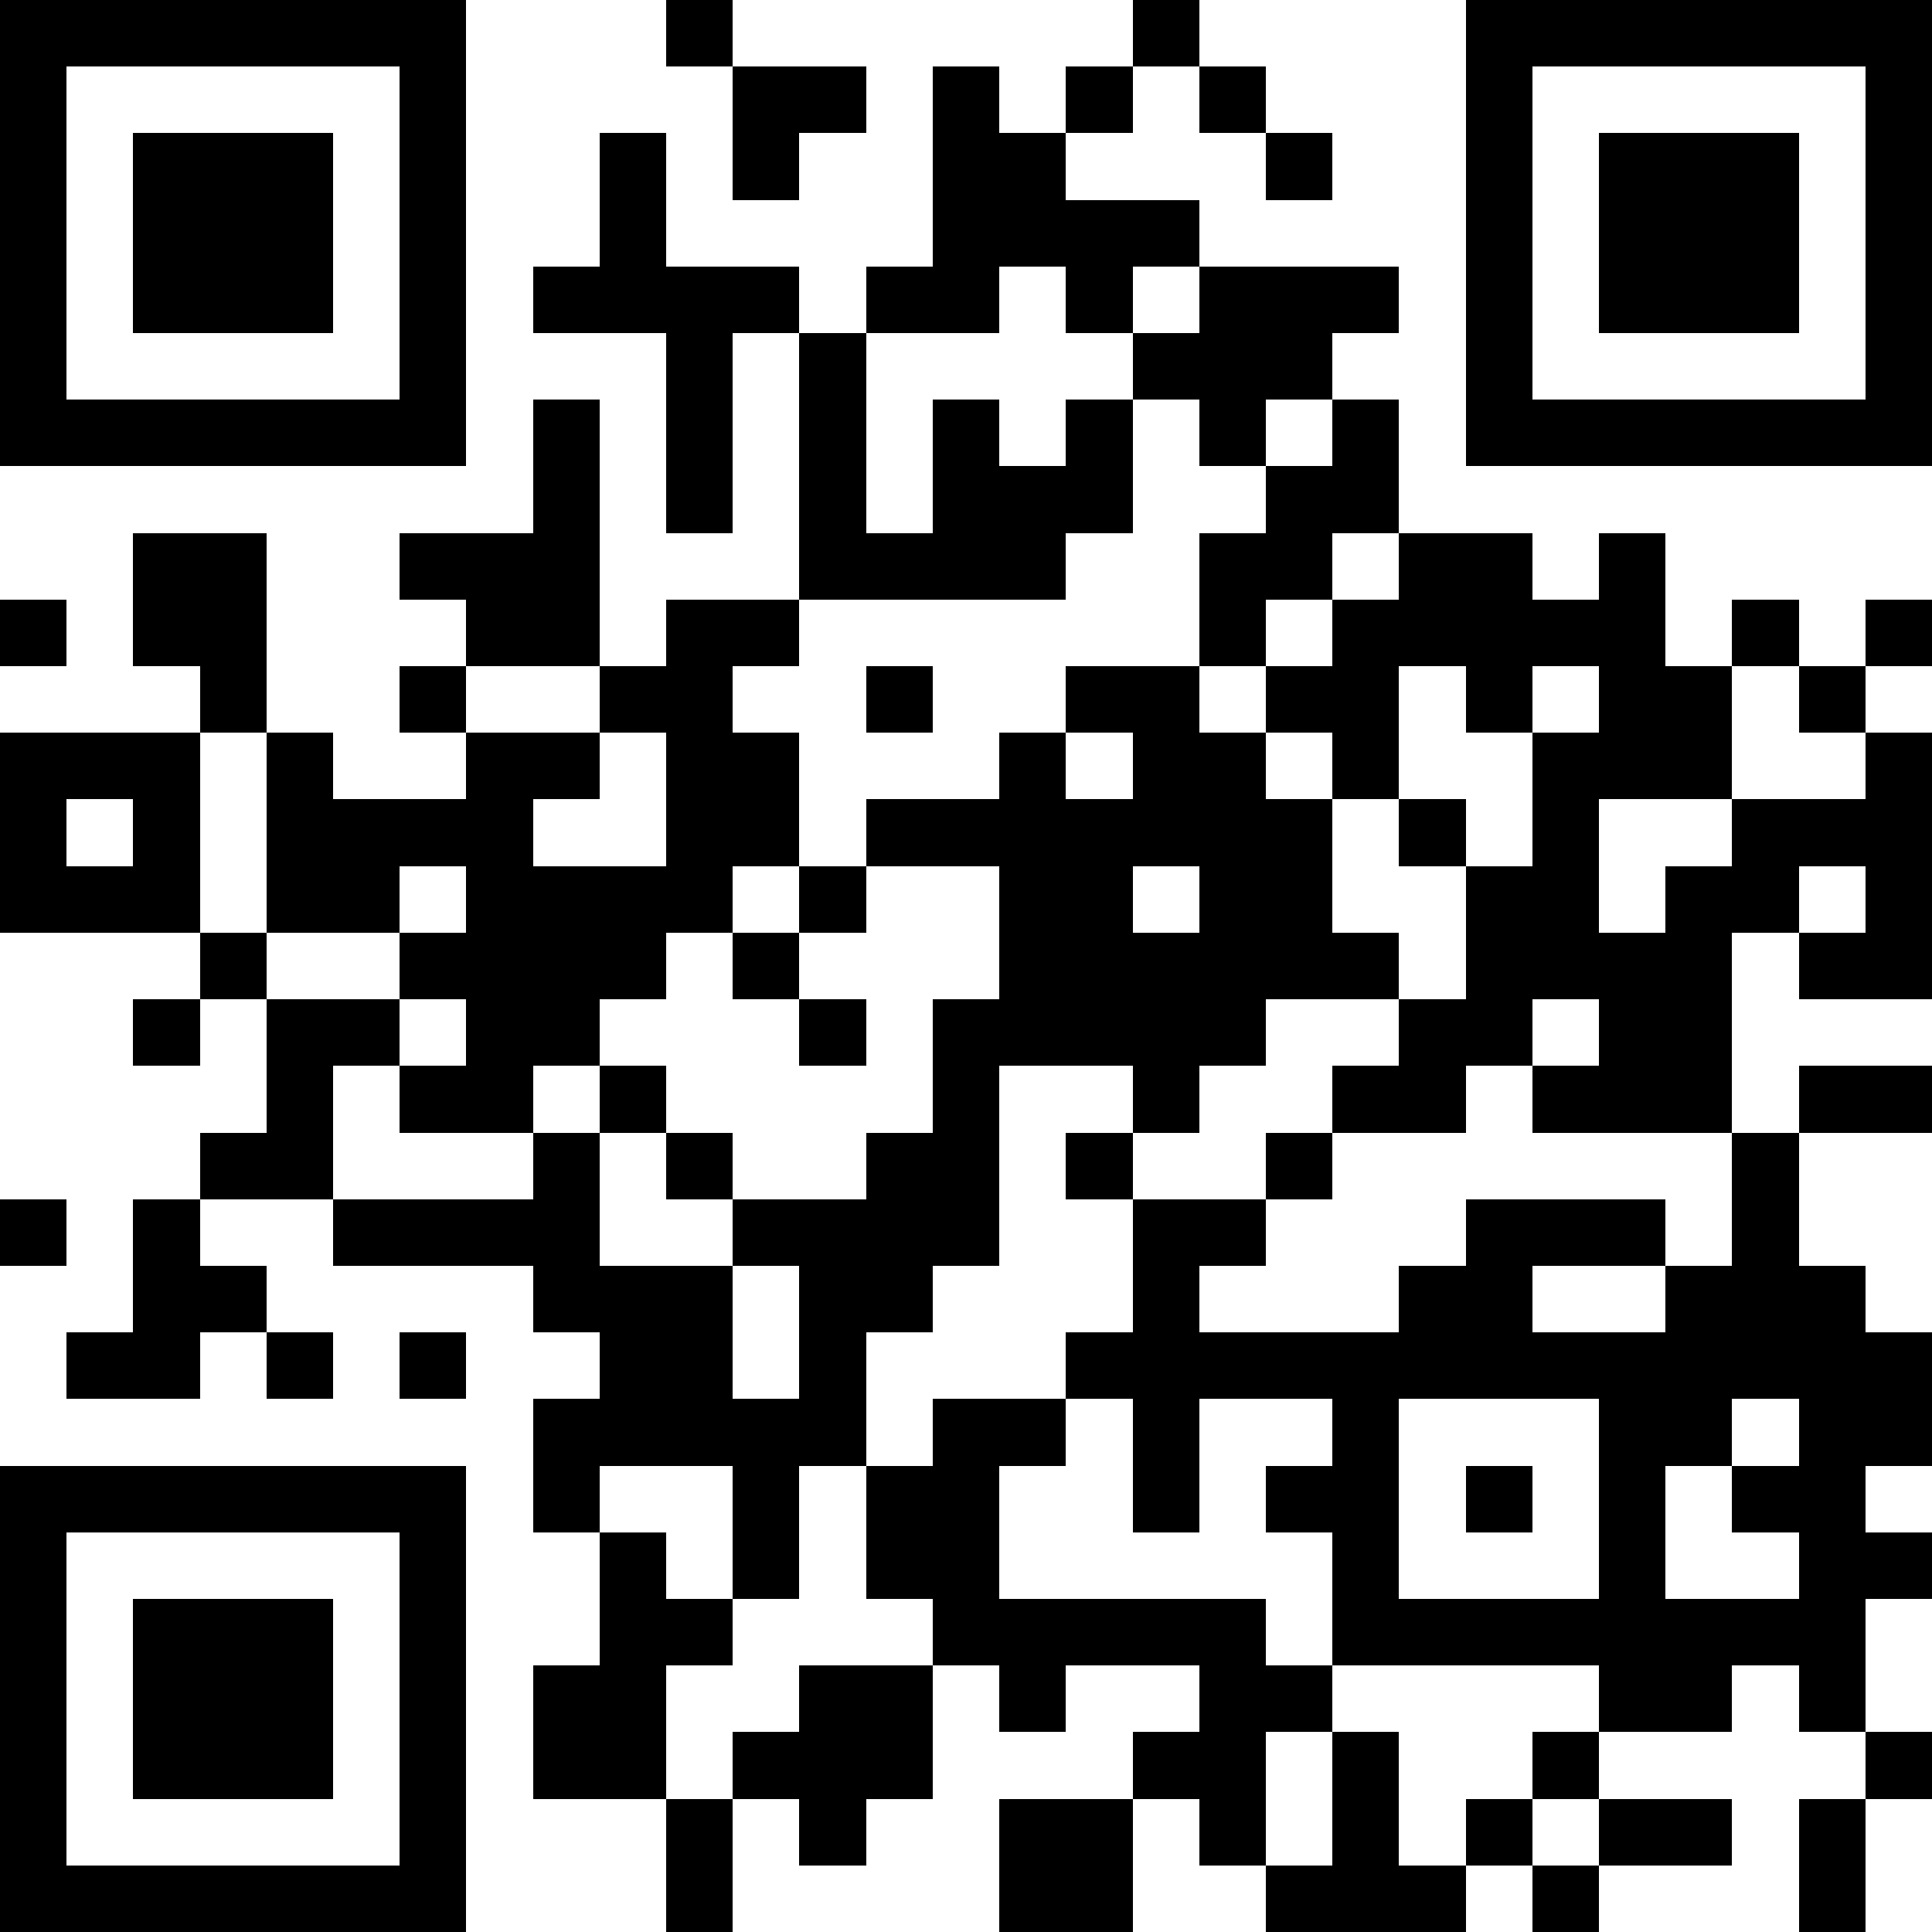
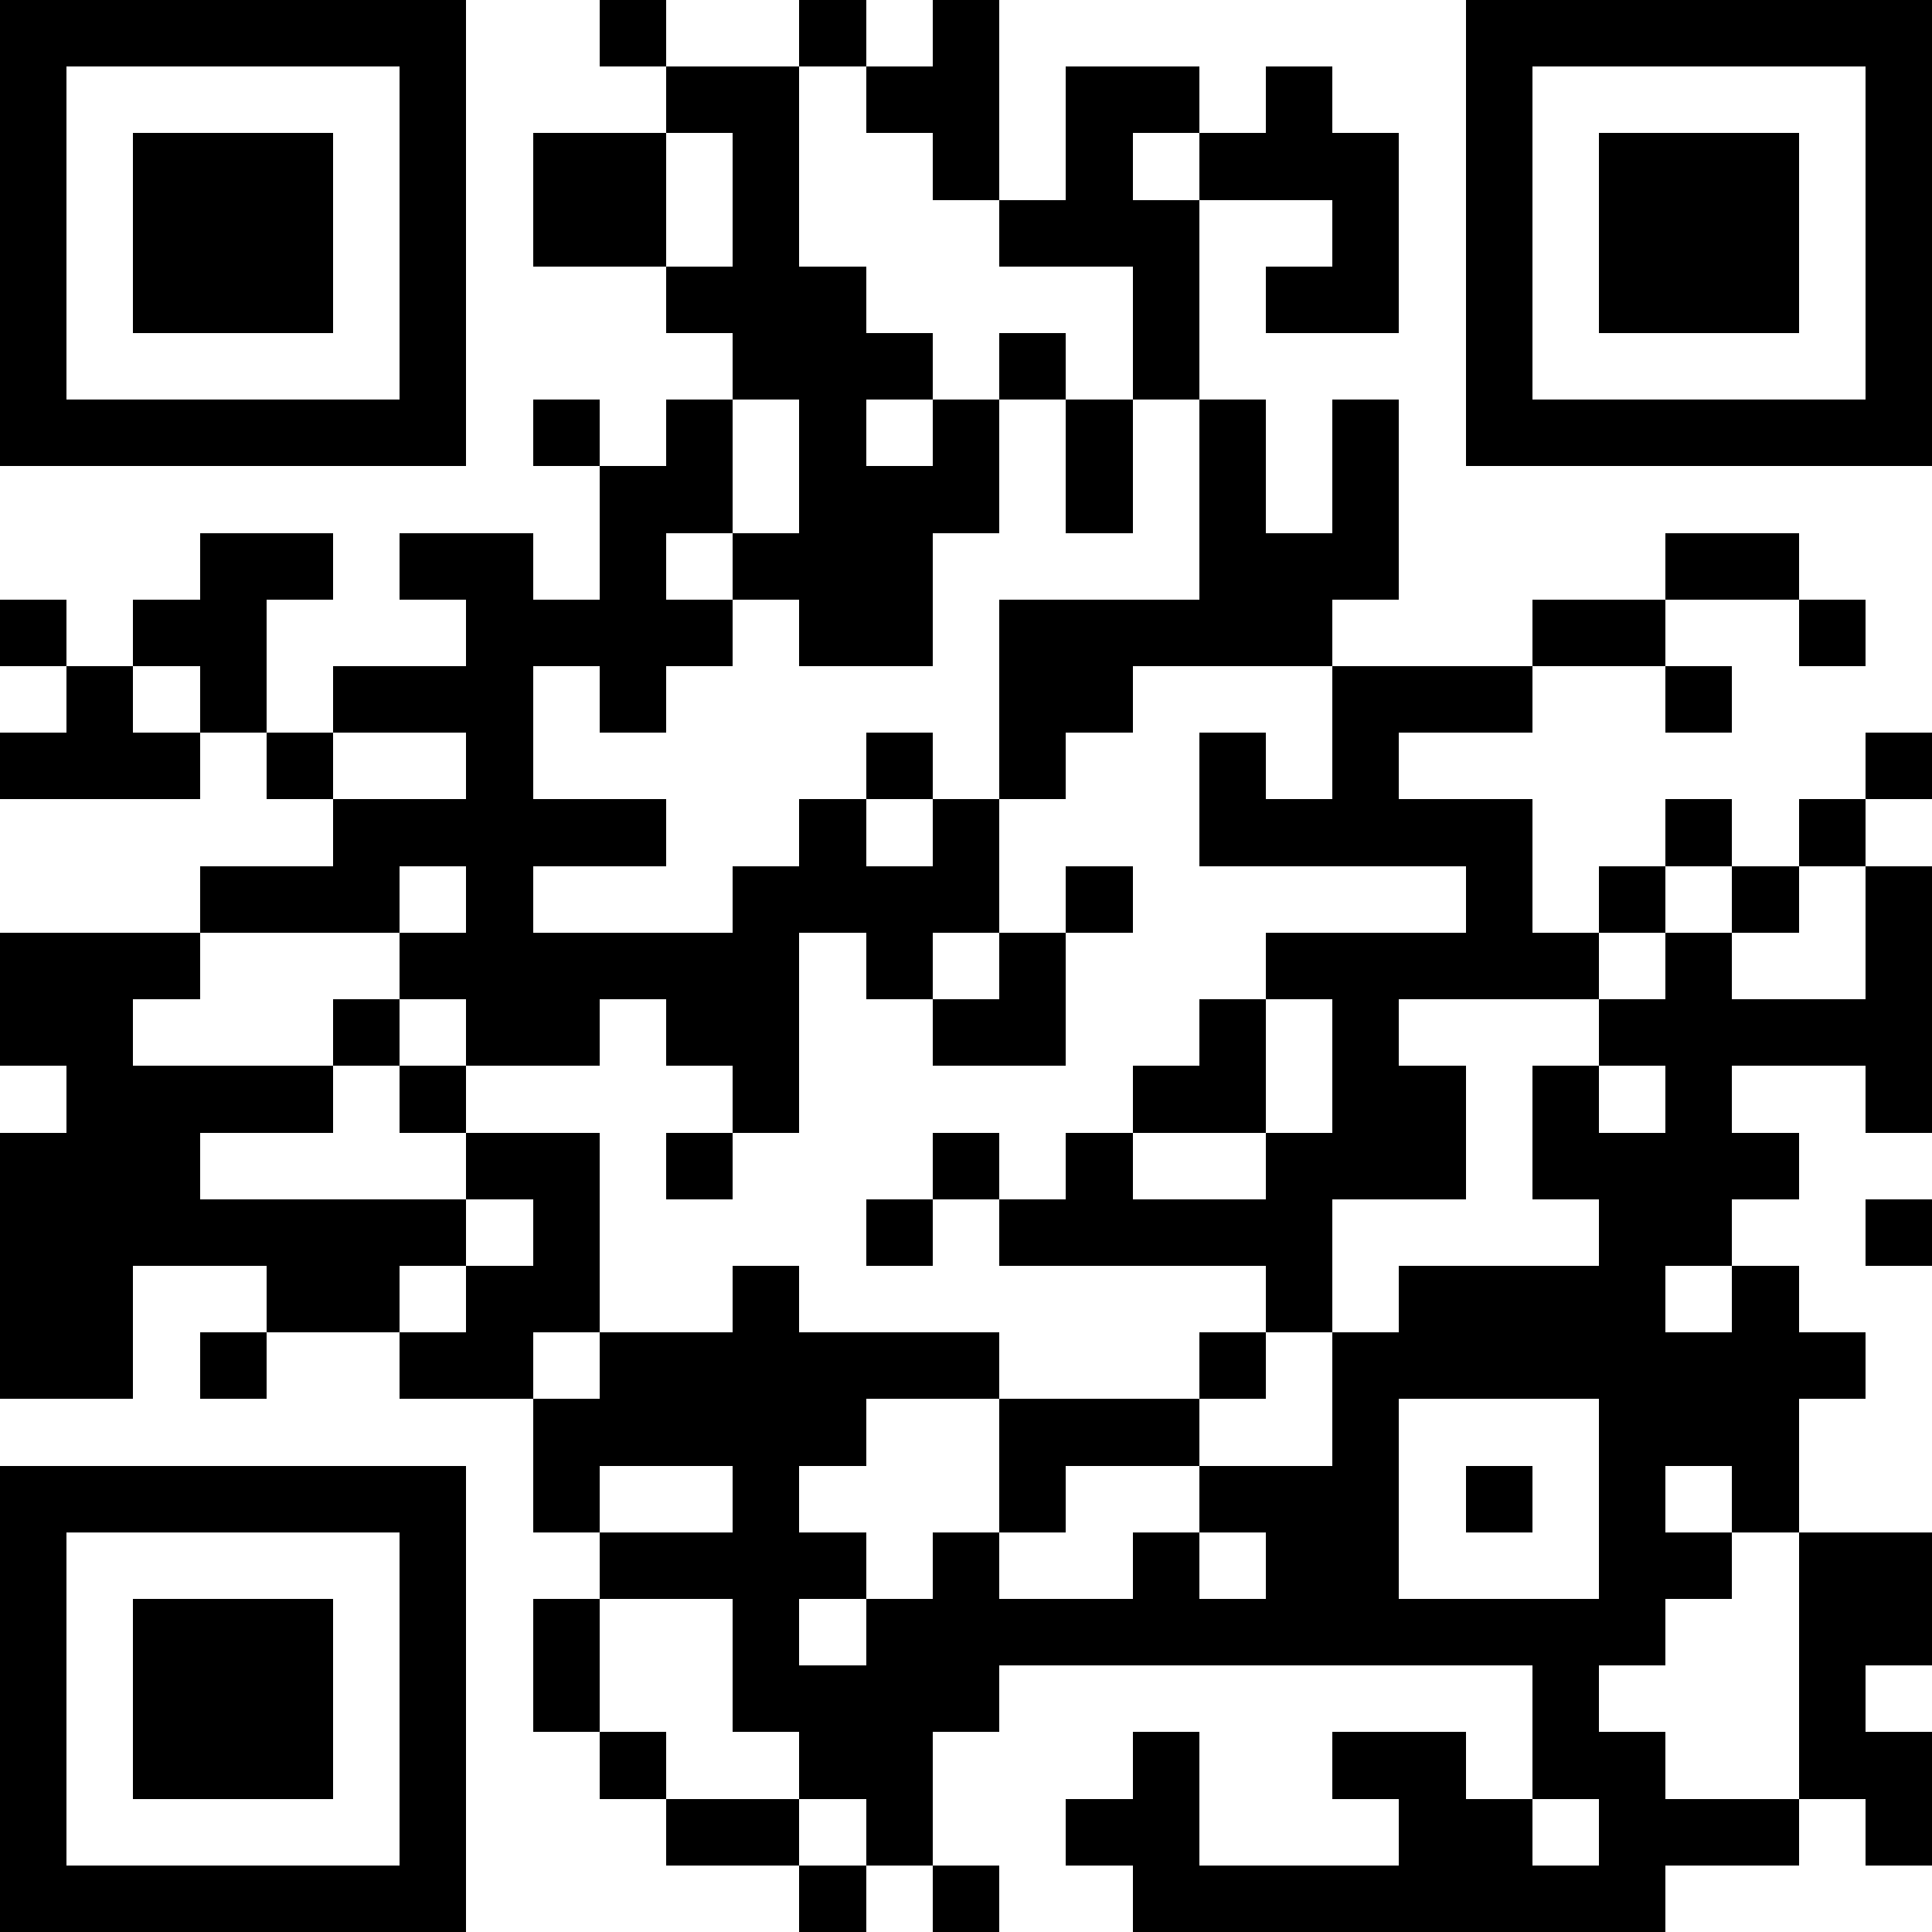
<svg xmlns="http://www.w3.org/2000/svg" height="112" width="112" viewBox="0 0 29 29" role="img">
  <path fill="#FFFFFF" d="M0,0 h29v29H0z" shape-rendering="crispEdges" />
-   <path fill="#000000" d="M0 0h7v1H0zM10 0h1v1H10zM17 0h1v1H17zM22,0 h7v1H22zM0 1h1v1H0zM6 1h1v1H6zM11 1h2v1H11zM14 1h1v1H14zM16 1h1v1H16zM18 1h1v1H18zM22 1h1v1H22zM28,1 h1v1H28zM0 2h1v1H0zM2 2h3v1H2zM6 2h1v1H6zM9 2h1v1H9zM11 2h1v1H11zM14 2h2v1H14zM19 2h1v1H19zM22 2h1v1H22zM24 2h3v1H24zM28,2 h1v1H28zM0 3h1v1H0zM2 3h3v1H2zM6 3h1v1H6zM9 3h1v1H9zM14 3h4v1H14zM22 3h1v1H22zM24 3h3v1H24zM28,3 h1v1H28zM0 4h1v1H0zM2 4h3v1H2zM6 4h1v1H6zM8 4h4v1H8zM13 4h2v1H13zM16 4h1v1H16zM18 4h3v1H18zM22 4h1v1H22zM24 4h3v1H24zM28,4 h1v1H28zM0 5h1v1H0zM6 5h1v1H6zM10 5h1v1H10zM12 5h1v1H12zM17 5h3v1H17zM22 5h1v1H22zM28,5 h1v1H28zM0 6h7v1H0zM8 6h1v1H8zM10 6h1v1H10zM12 6h1v1H12zM14 6h1v1H14zM16 6h1v1H16zM18 6h1v1H18zM20 6h1v1H20zM22,6 h7v1H22zM8 7h1v1H8zM10 7h1v1H10zM12 7h1v1H12zM14 7h3v1H14zM19 7h2v1H19zM2 8h2v1H2zM6 8h3v1H6zM12 8h4v1H12zM18 8h2v1H18zM21 8h2v1H21zM24 8h1v1H24zM0 9h1v1H0zM2 9h2v1H2zM7 9h2v1H7zM10 9h2v1H10zM18 9h1v1H18zM20 9h5v1H20zM26 9h1v1H26zM28,9 h1v1H28zM3 10h1v1H3zM6 10h1v1H6zM9 10h2v1H9zM13 10h1v1H13zM16 10h2v1H16zM19 10h2v1H19zM22 10h1v1H22zM24 10h2v1H24zM27 10h1v1H27zM0 11h3v1H0zM4 11h1v1H4zM7 11h2v1H7zM10 11h2v1H10zM15 11h1v1H15zM17 11h2v1H17zM20 11h1v1H20zM23 11h3v1H23zM28,11 h1v1H28zM0 12h1v1H0zM2 12h1v1H2zM4 12h4v1H4zM10 12h2v1H10zM13 12h7v1H13zM21 12h1v1H21zM23 12h1v1H23zM26,12 h3v1H26zM0 13h3v1H0zM4 13h2v1H4zM7 13h4v1H7zM12 13h1v1H12zM15 13h2v1H15zM18 13h2v1H18zM22 13h2v1H22zM25 13h2v1H25zM28,13 h1v1H28zM3 14h1v1H3zM6 14h4v1H6zM11 14h1v1H11zM15 14h6v1H15zM22 14h4v1H22zM27,14 h2v1H27zM2 15h1v1H2zM4 15h2v1H4zM7 15h2v1H7zM12 15h1v1H12zM14 15h5v1H14zM21 15h2v1H21zM24 15h2v1H24zM4 16h1v1H4zM6 16h2v1H6zM9 16h1v1H9zM14 16h1v1H14zM17 16h1v1H17zM20 16h2v1H20zM23 16h3v1H23zM27,16 h2v1H27zM3 17h2v1H3zM8 17h1v1H8zM10 17h1v1H10zM13 17h2v1H13zM16 17h1v1H16zM19 17h1v1H19zM26 17h1v1H26zM0 18h1v1H0zM2 18h1v1H2zM5 18h4v1H5zM11 18h4v1H11zM17 18h2v1H17zM22 18h3v1H22zM26 18h1v1H26zM2 19h2v1H2zM8 19h3v1H8zM12 19h2v1H12zM17 19h1v1H17zM21 19h2v1H21zM25 19h3v1H25zM1 20h2v1H1zM4 20h1v1H4zM6 20h1v1H6zM9 20h2v1H9zM12 20h1v1H12zM16,20 h13v1H16zM8 21h5v1H8zM14 21h2v1H14zM17 21h1v1H17zM20 21h1v1H20zM24 21h2v1H24zM27,21 h2v1H27zM0 22h7v1H0zM8 22h1v1H8zM11 22h1v1H11zM13 22h2v1H13zM17 22h1v1H17zM19 22h2v1H19zM22 22h1v1H22zM24 22h1v1H24zM26 22h2v1H26zM0 23h1v1H0zM6 23h1v1H6zM9 23h1v1H9zM11 23h1v1H11zM13 23h2v1H13zM20 23h1v1H20zM24 23h1v1H24zM27,23 h2v1H27zM0 24h1v1H0zM2 24h3v1H2zM6 24h1v1H6zM9 24h2v1H9zM14 24h5v1H14zM20 24h8v1H20zM0 25h1v1H0zM2 25h3v1H2zM6 25h1v1H6zM8 25h2v1H8zM12 25h2v1H12zM15 25h1v1H15zM18 25h2v1H18zM24 25h2v1H24zM27 25h1v1H27zM0 26h1v1H0zM2 26h3v1H2zM6 26h1v1H6zM8 26h2v1H8zM11 26h3v1H11zM17 26h2v1H17zM20 26h1v1H20zM23 26h1v1H23zM28,26 h1v1H28zM0 27h1v1H0zM6 27h1v1H6zM10 27h1v1H10zM12 27h1v1H12zM15 27h2v1H15zM18 27h1v1H18zM20 27h1v1H20zM22 27h1v1H22zM24 27h2v1H24zM27 27h1v1H27zM0 28h7v1H0zM10 28h1v1H10zM15 28h2v1H15zM19 28h3v1H19zM23 28h1v1H23zM27 28h1v1H27z" shape-rendering="crispEdges" />
+   <path fill="#000000" d="M0 0h7v1H0zM9 0h1v1H9zM12 0h1v1H12zM14 0h1v1H14zM22,0 h7v1H22zM0 1h1v1H0zM6 1h1v1H6zM10 1h2v1H10zM13 1h2v1H13zM16 1h2v1H16zM19 1h1v1H19zM22 1h1v1H22zM28,1 h1v1H28zM0 2h1v1H0zM2 2h3v1H2zM6 2h1v1H6zM8 2h2v1H8zM11 2h1v1H11zM14 2h1v1H14zM16 2h1v1H16zM18 2h3v1H18zM22 2h1v1H22zM24 2h3v1H24zM28,2 h1v1H28zM0 3h1v1H0zM2 3h3v1H2zM6 3h1v1H6zM8 3h2v1H8zM11 3h1v1H11zM15 3h3v1H15zM20 3h1v1H20zM22 3h1v1H22zM24 3h3v1H24zM28,3 h1v1H28zM0 4h1v1H0zM2 4h3v1H2zM6 4h1v1H6zM10 4h3v1H10zM17 4h1v1H17zM19 4h2v1H19zM22 4h1v1H22zM24 4h3v1H24zM28,4 h1v1H28zM0 5h1v1H0zM6 5h1v1H6zM11 5h3v1H11zM15 5h1v1H15zM17 5h1v1H17zM22 5h1v1H22zM28,5 h1v1H28zM0 6h7v1H0zM8 6h1v1H8zM10 6h1v1H10zM12 6h1v1H12zM14 6h1v1H14zM16 6h1v1H16zM18 6h1v1H18zM20 6h1v1H20zM22,6 h7v1H22zM9 7h2v1H9zM12 7h3v1H12zM16 7h1v1H16zM18 7h1v1H18zM20 7h1v1H20zM3 8h2v1H3zM6 8h2v1H6zM9 8h1v1H9zM11 8h3v1H11zM18 8h3v1H18zM25 8h2v1H25zM0 9h1v1H0zM2 9h2v1H2zM7 9h4v1H7zM12 9h2v1H12zM15 9h5v1H15zM23 9h2v1H23zM27 9h1v1H27zM1 10h1v1H1zM3 10h1v1H3zM5 10h3v1H5zM9 10h1v1H9zM15 10h2v1H15zM20 10h3v1H20zM25 10h1v1H25zM0 11h3v1H0zM4 11h1v1H4zM7 11h1v1H7zM13 11h1v1H13zM15 11h1v1H15zM18 11h1v1H18zM20 11h1v1H20zM28,11 h1v1H28zM5 12h5v1H5zM12 12h1v1H12zM14 12h1v1H14zM18 12h5v1H18zM25 12h1v1H25zM27 12h1v1H27zM3 13h3v1H3zM7 13h1v1H7zM11 13h4v1H11zM16 13h1v1H16zM22 13h1v1H22zM24 13h1v1H24zM26 13h1v1H26zM28,13 h1v1H28zM0 14h3v1H0zM6 14h6v1H6zM13 14h1v1H13zM15 14h1v1H15zM19 14h5v1H19zM25 14h1v1H25zM28,14 h1v1H28zM0 15h2v1H0zM5 15h1v1H5zM7 15h2v1H7zM10 15h2v1H10zM14 15h2v1H14zM18 15h1v1H18zM20 15h1v1H20zM24,15 h5v1H24zM1 16h4v1H1zM6 16h1v1H6zM11 16h1v1H11zM17 16h2v1H17zM20 16h2v1H20zM23 16h1v1H23zM25 16h1v1H25zM28,16 h1v1H28zM0 17h3v1H0zM7 17h2v1H7zM10 17h1v1H10zM14 17h1v1H14zM16 17h1v1H16zM19 17h3v1H19zM23 17h4v1H23zM0 18h7v1H0zM8 18h1v1H8zM13 18h1v1H13zM15 18h5v1H15zM24 18h2v1H24zM28,18 h1v1H28zM0 19h2v1H0zM4 19h2v1H4zM7 19h2v1H7zM11 19h1v1H11zM19 19h1v1H19zM21 19h4v1H21zM26 19h1v1H26zM0 20h2v1H0zM3 20h1v1H3zM6 20h2v1H6zM9 20h6v1H9zM18 20h1v1H18zM20 20h8v1H20zM8 21h5v1H8zM15 21h3v1H15zM20 21h1v1H20zM24 21h3v1H24zM0 22h7v1H0zM8 22h1v1H8zM11 22h1v1H11zM15 22h1v1H15zM18 22h3v1H18zM22 22h1v1H22zM24 22h1v1H24zM26 22h1v1H26zM0 23h1v1H0zM6 23h1v1H6zM9 23h4v1H9zM14 23h1v1H14zM17 23h1v1H17zM19 23h2v1H19zM24 23h2v1H24zM27,23 h2v1H27zM0 24h1v1H0zM2 24h3v1H2zM6 24h1v1H6zM8 24h1v1H8zM11 24h1v1H11zM13 24h12v1H13zM27,24 h2v1H27zM0 25h1v1H0zM2 25h3v1H2zM6 25h1v1H6zM8 25h1v1H8zM11 25h4v1H11zM23 25h1v1H23zM27 25h1v1H27zM0 26h1v1H0zM2 26h3v1H2zM6 26h1v1H6zM9 26h1v1H9zM12 26h2v1H12zM17 26h1v1H17zM20 26h2v1H20zM23 26h2v1H23zM27,26 h2v1H27zM0 27h1v1H0zM6 27h1v1H6zM10 27h2v1H10zM13 27h1v1H13zM16 27h2v1H16zM21 27h2v1H21zM24 27h3v1H24zM28,27 h1v1H28zM0 28h7v1H0zM12 28h1v1H12zM14 28h1v1H14zM17 28h8v1H17z" shape-rendering="crispEdges" />
</svg>
